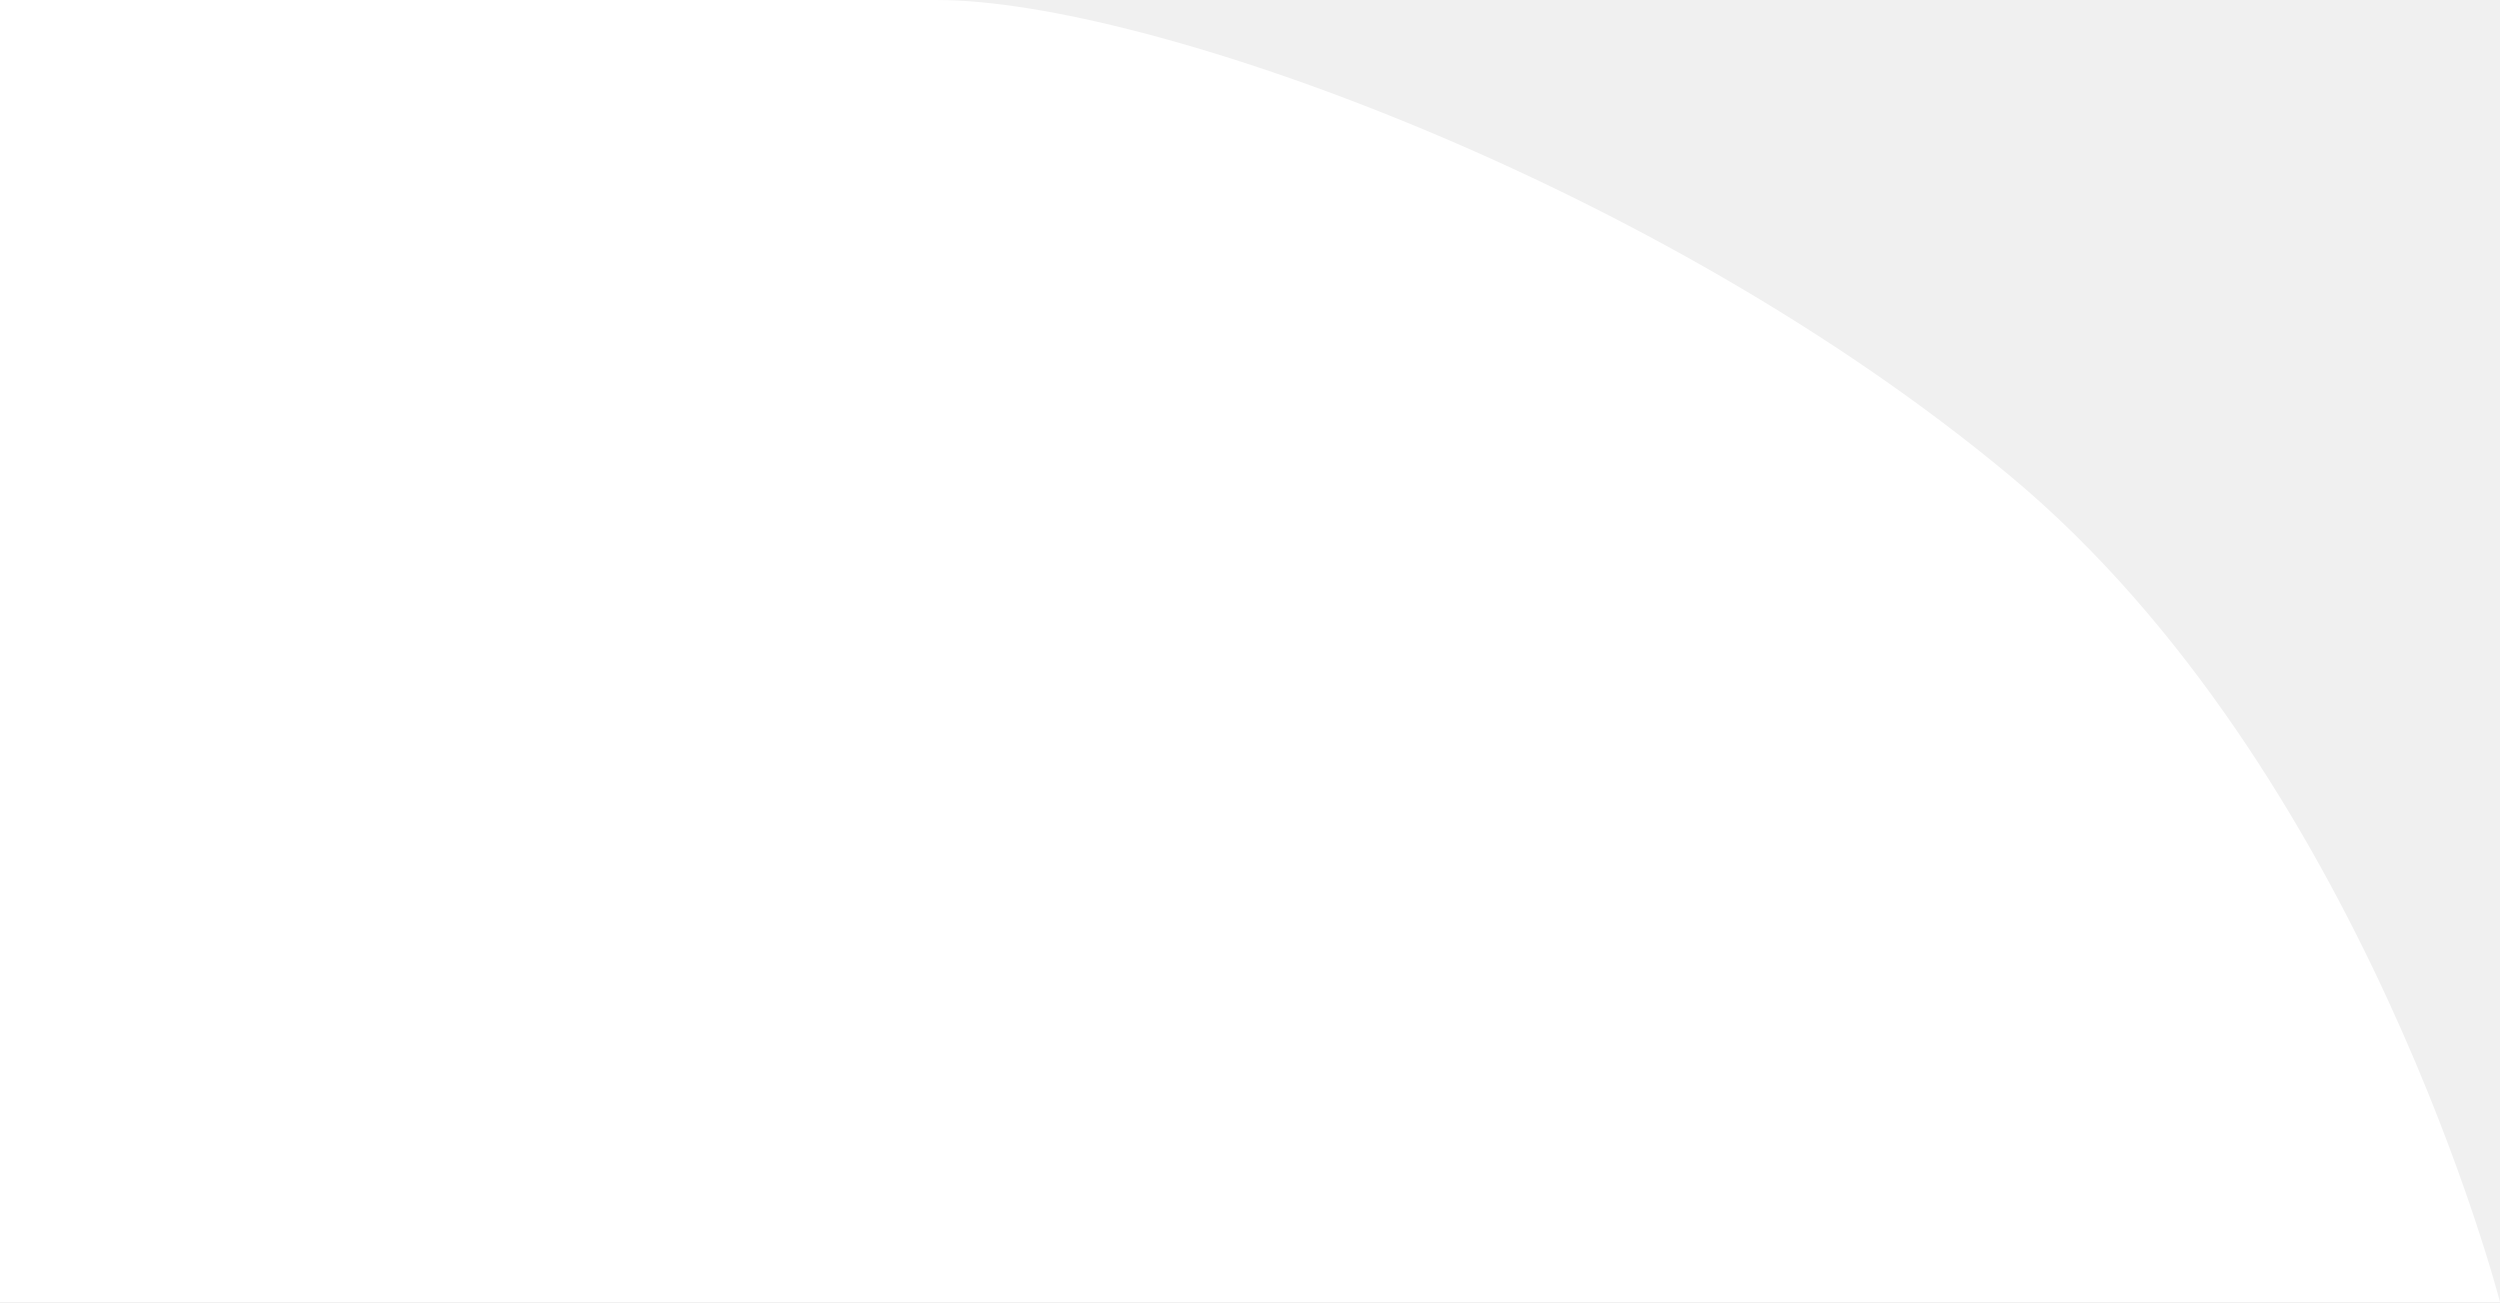
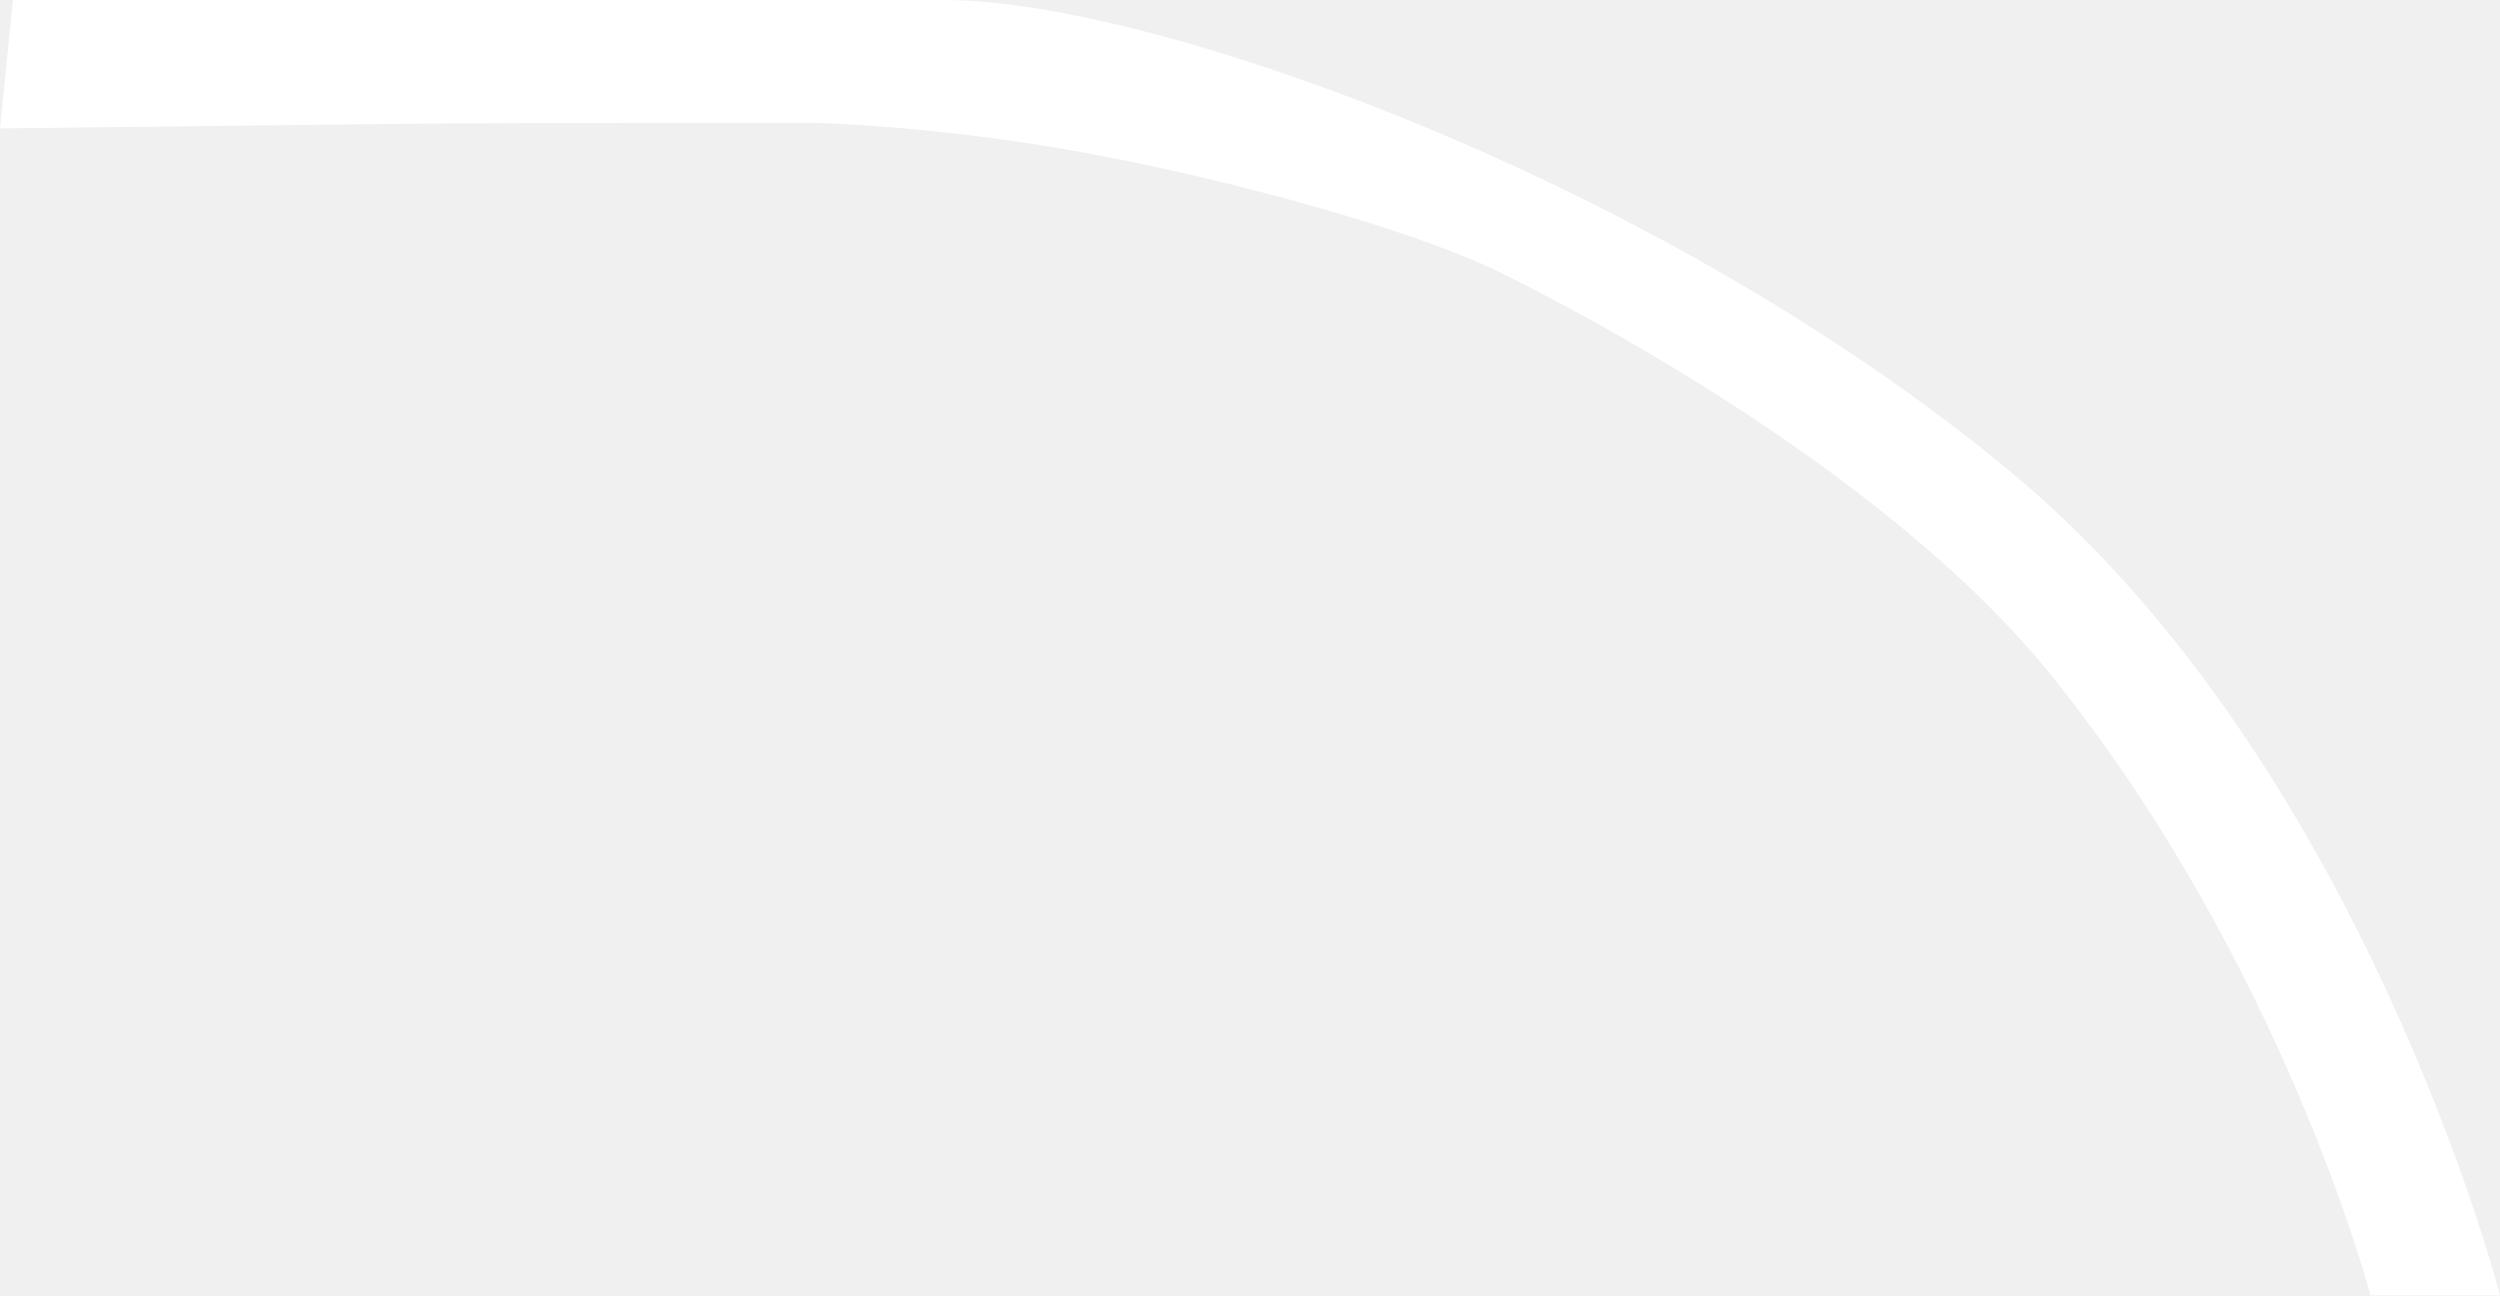
- <svg xmlns="http://www.w3.org/2000/svg" version="1.1" width="64" height="33.333" viewBox="0,0,64,33.333">
-   <g transform="translate(-208,-163.3333)">
-     <g fill="#ffffff" stroke="none" stroke-width="0" stroke-miterlimit="10">
-       <path d="M208,196.667v-33.333c0,0 14.984,0 24,0c5.32,0 18.422,4.653 27.468,12.191c9.045,7.538 12.532,21.142 12.532,21.142z" />
+ <svg xmlns="http://www.w3.org/2000/svg" version="1.1" width="64.333" height="33.333" viewBox="0,0,64.333,33.333">
+   <g transform="translate(-207.8333,-163.3333)">
+     <g stroke-miterlimit="10">
+       <path d="" fill="#9966ff" stroke="#000000" stroke-width="2" />
+       <path d="" fill="#9966ff" stroke="#000000" stroke-width="2" />
+       <path d="" fill="#9966ff" stroke="#000000" stroke-width="2" />
+       <g fill="none" stroke="none" stroke-width="1" font-family="sans-serif" font-weight="normal" font-size="12" text-anchor="start" />
+       <path d="" fill="#9966ff" stroke="#000000" stroke-width="2" />
+       <path d="M268.833,196.667c0,0 -2.254,-8.596 -8.265,-16.018c-3.717,-4.59 -10.518,-8.526 -14.162,-10.32c-2.144,-1.056 -6.904,-2.397 -10.926,-3.114c-3.61,-0.644 -6.627,-0.72 -6.627,-0.72c0,0 -7.64,-0.011 -10.93,0.027c-5.85,0.068 -10.09,0.116 -10.09,0.116l0.333,-3.303c0,0 14.984,0 24,0c5.32,0 18.422,4.653 27.468,12.191c9.045,7.538 12.532,21.142 12.532,21.142z" fill="#ffffff" stroke="none" stroke-width="0" />
    </g>
  </g>
</svg>
